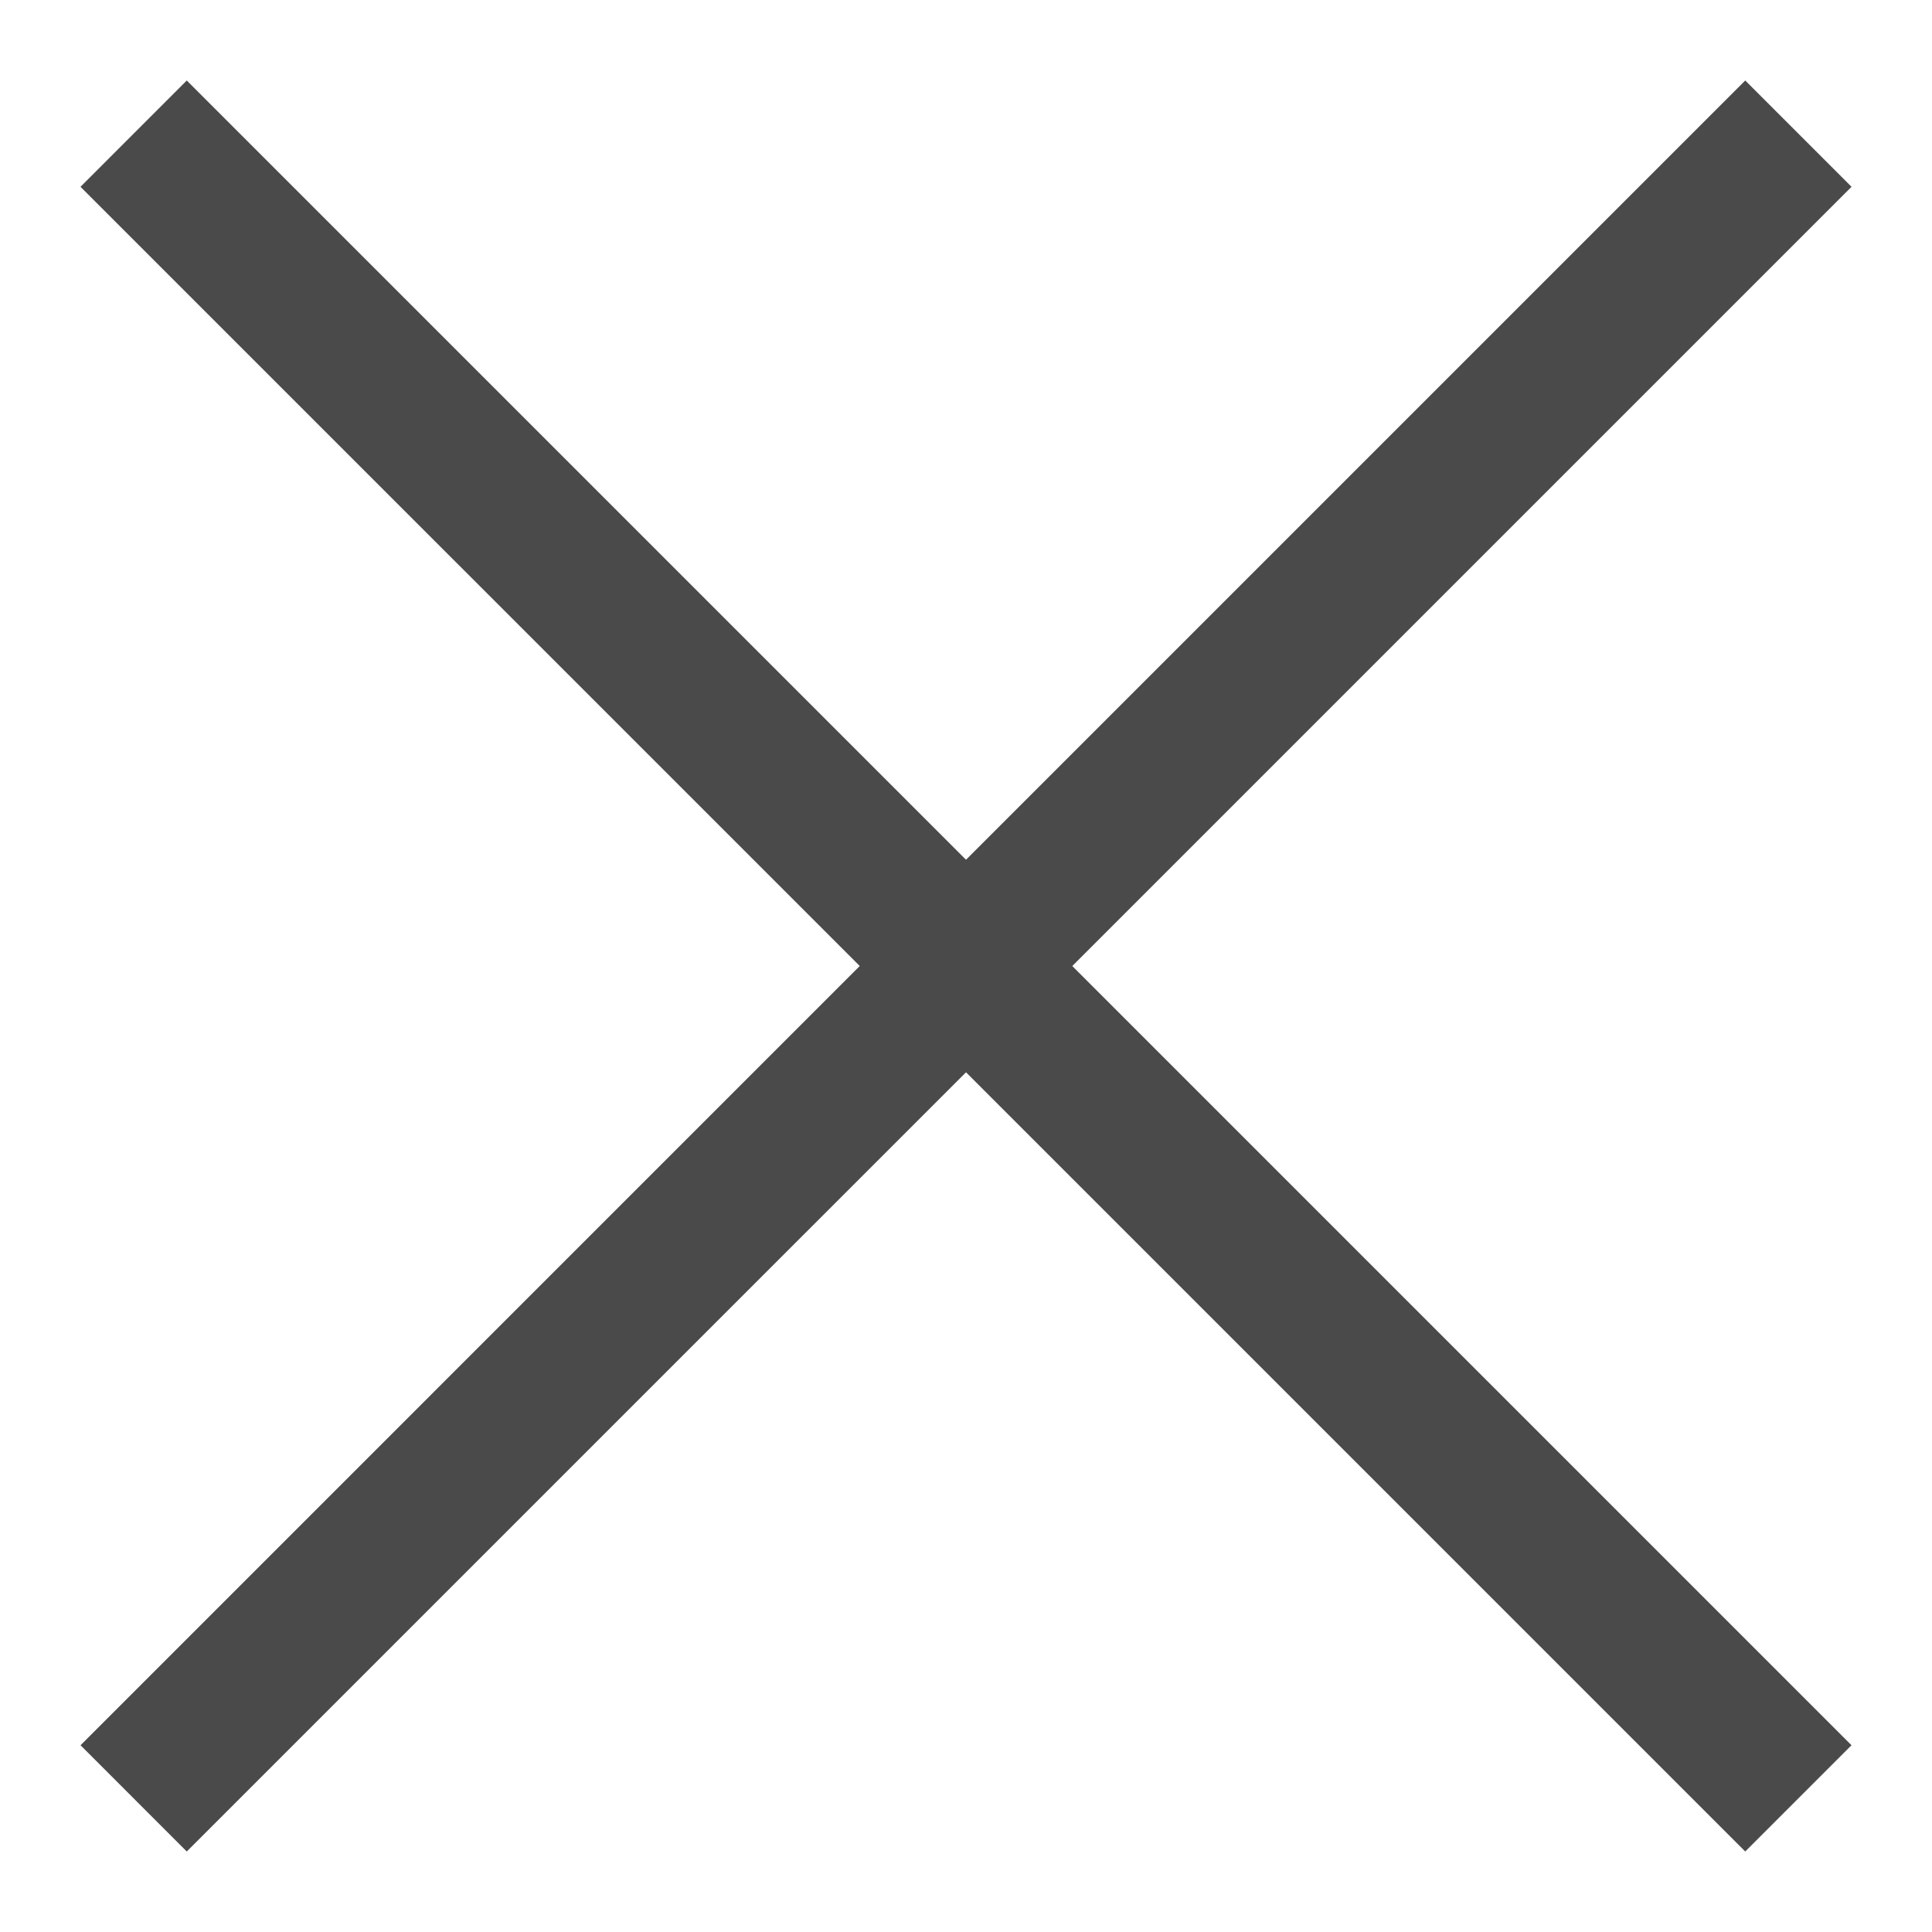
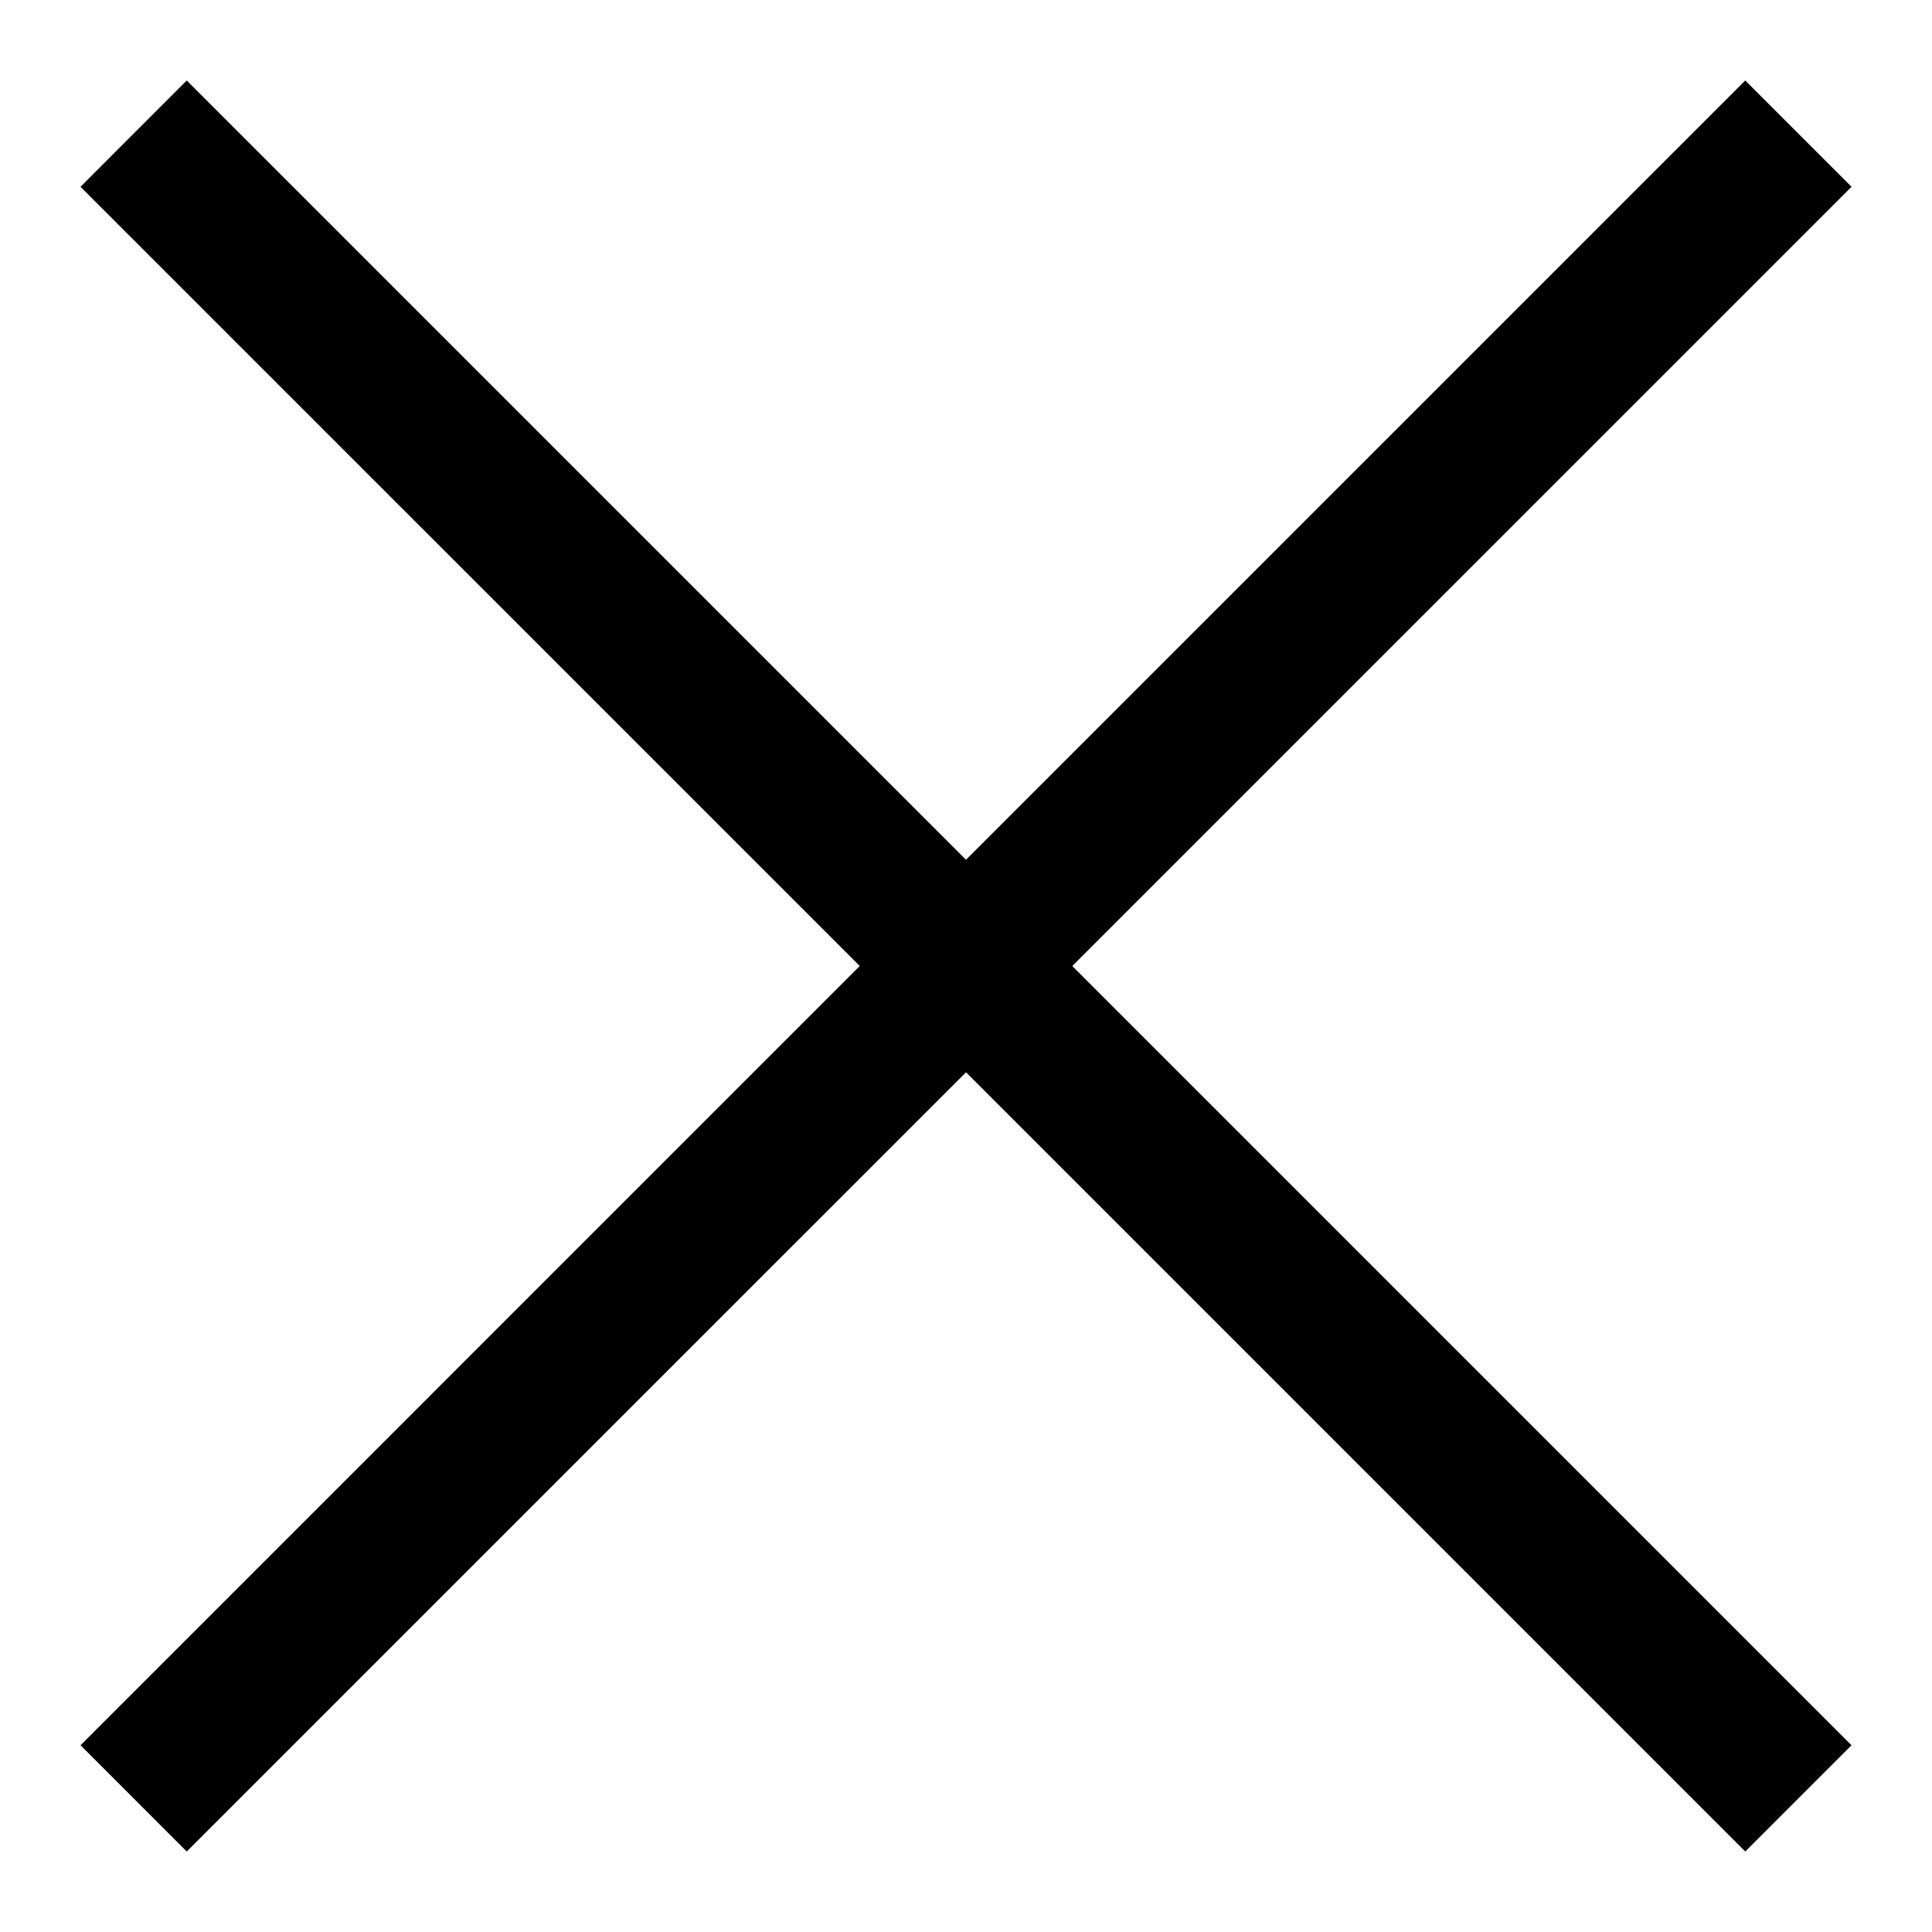
<svg xmlns="http://www.w3.org/2000/svg" xmlns:xlink="http://www.w3.org/1999/xlink" width="48" height="48" viewBox="0 0 48 48" version="1.1">
  <g id="Canvas" transform="translate(-107 -68)">
    <g id="icn/close">
      <g id="Page 1">
        <g id="Fill 1">
-           <use xlink:href="#path0_fill" transform="translate(109 69.9999)" fill="#4A4A4A" />
+           <use xlink:href="#path0_fill" transform="translate(109 69.9999)" />
        </g>
        <g id="Fill 2">
-           <use xlink:href="#path1_fill" transform="translate(109.001 69.9999)" fill="#4A4A4A" />
+           <use xlink:href="#path1_fill" transform="translate(109.001 69.9999)" />
        </g>
      </g>
    </g>
  </g>
  <defs>
    <path id="path0_fill" fill-rule="evenodd" d="M 2.64 0L 0 2.641L 41.36 44L 44 41.36L 2.64 0Z" />
    <path id="path1_fill" fill-rule="evenodd" d="M 41.359 0L 0 41.36L 2.639 44L 44 2.641L 41.359 0Z" />
  </defs>
</svg>
